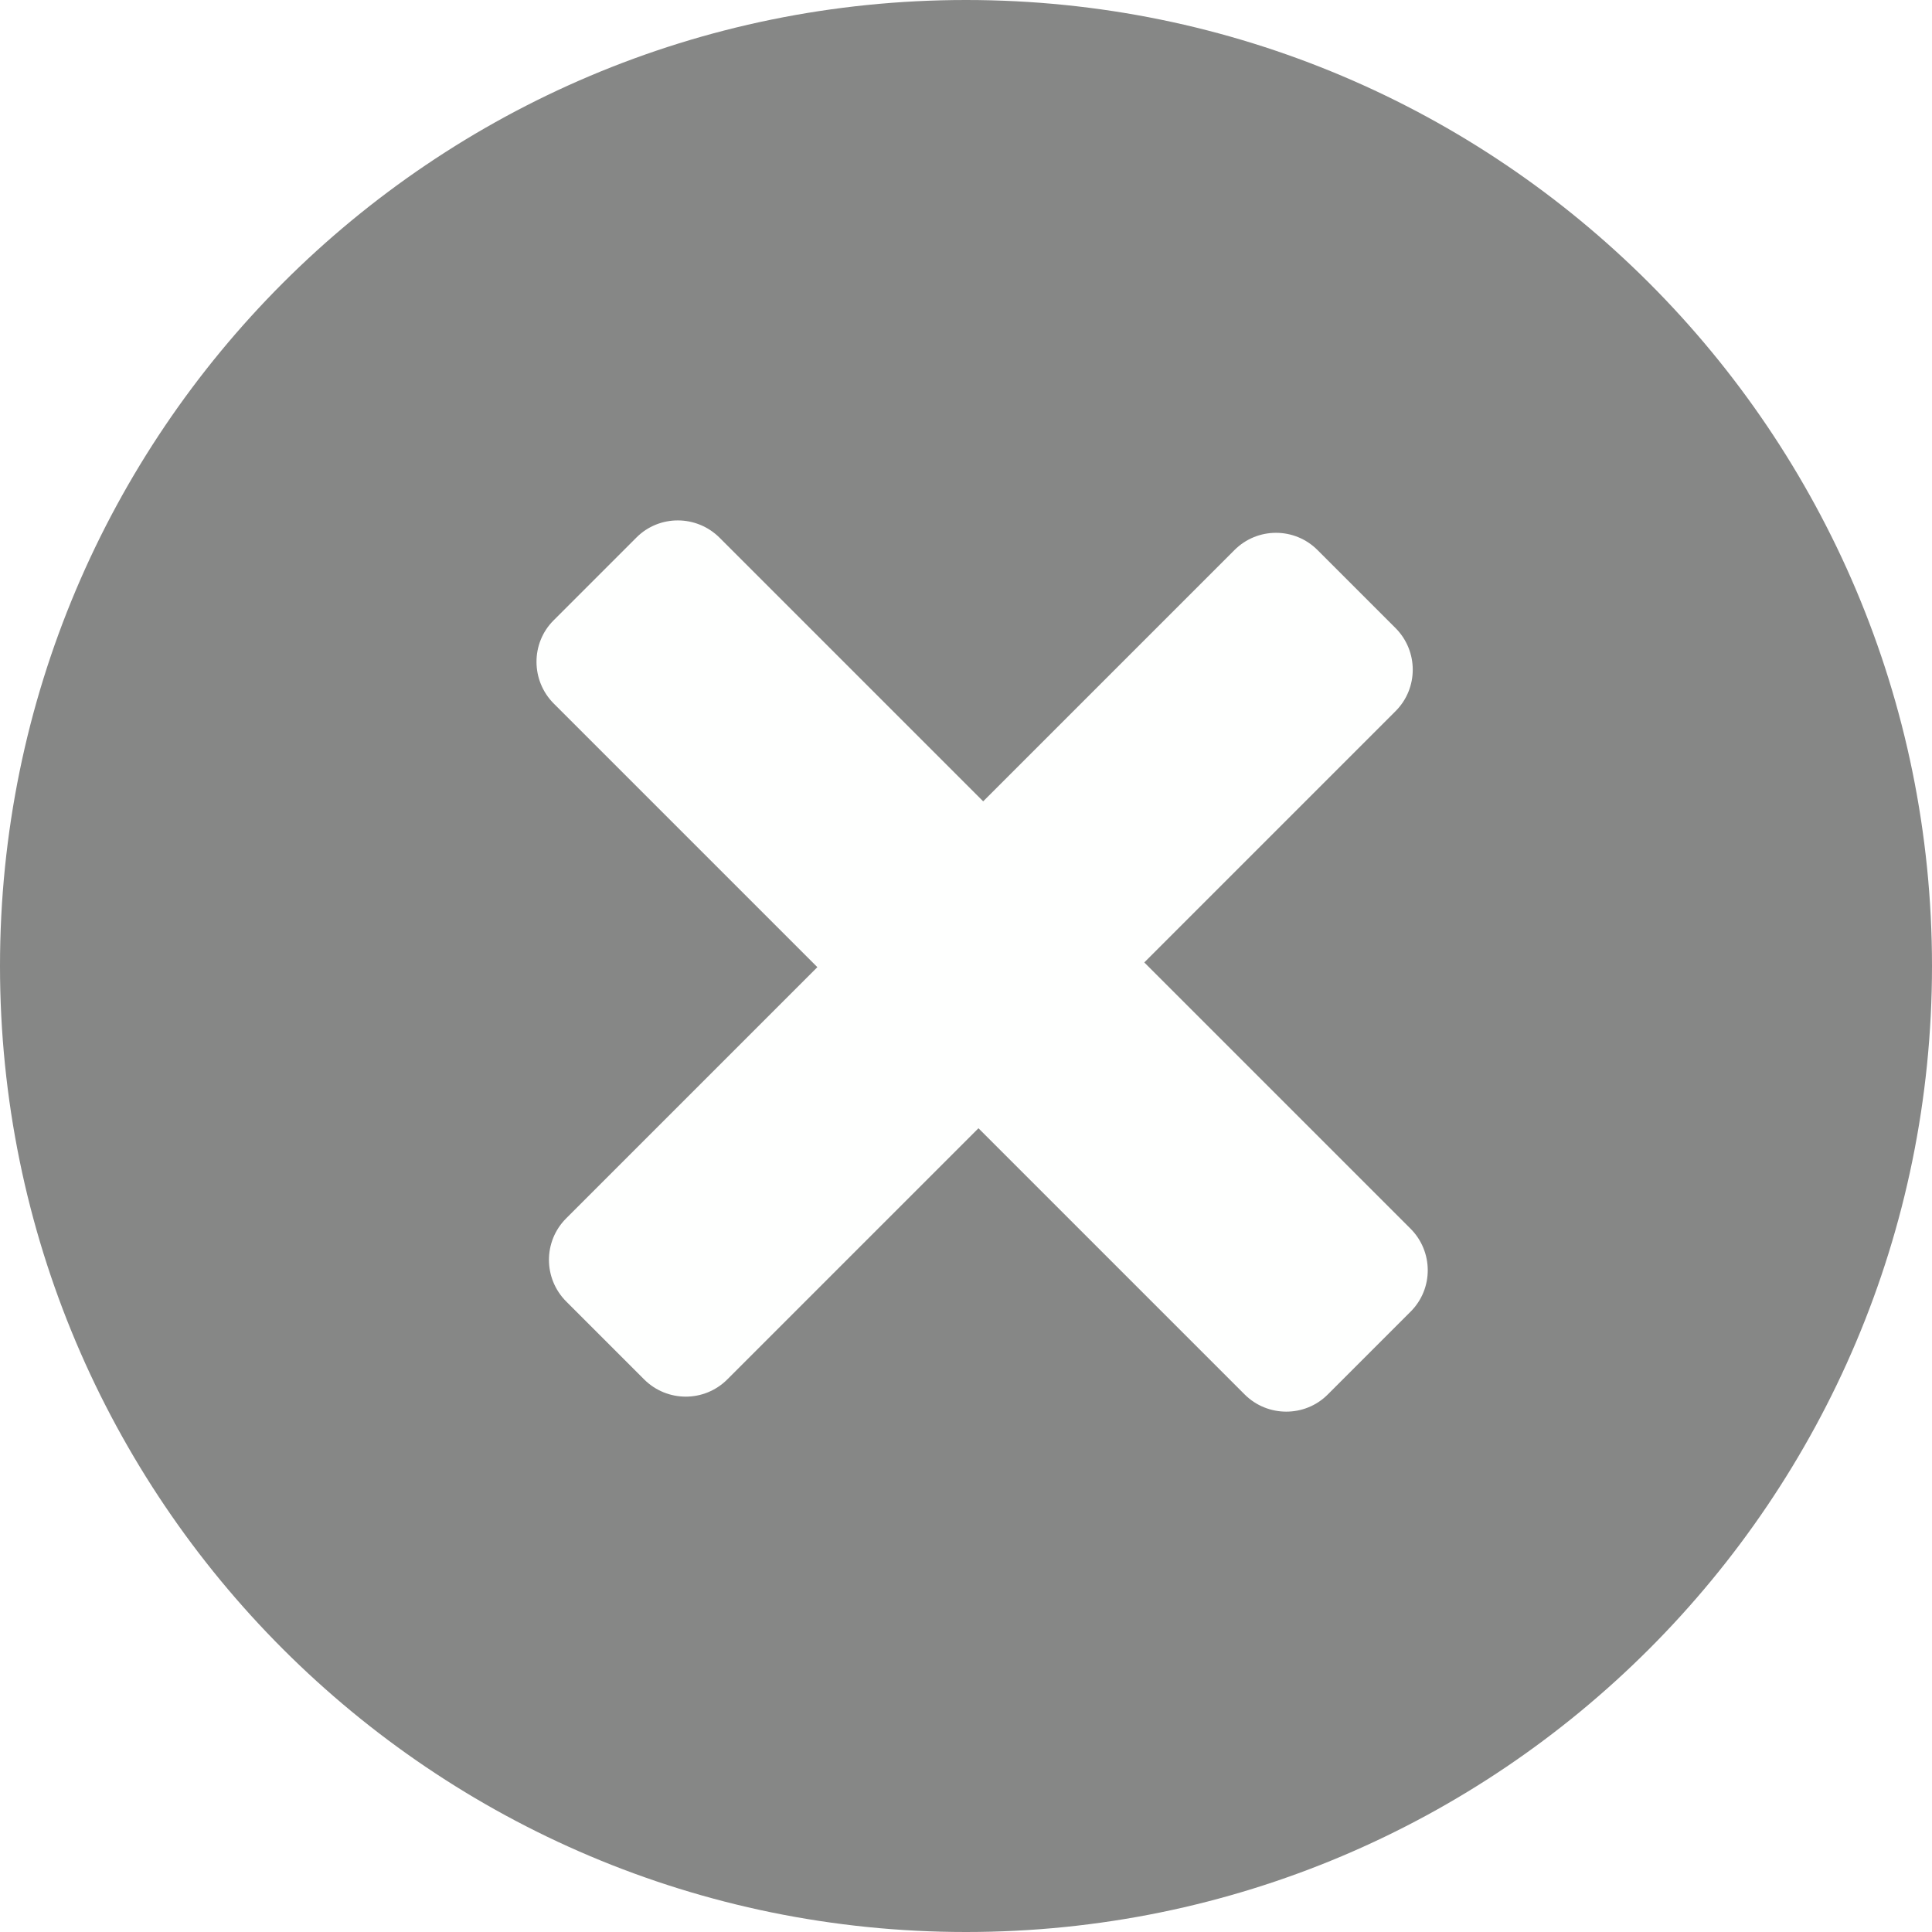
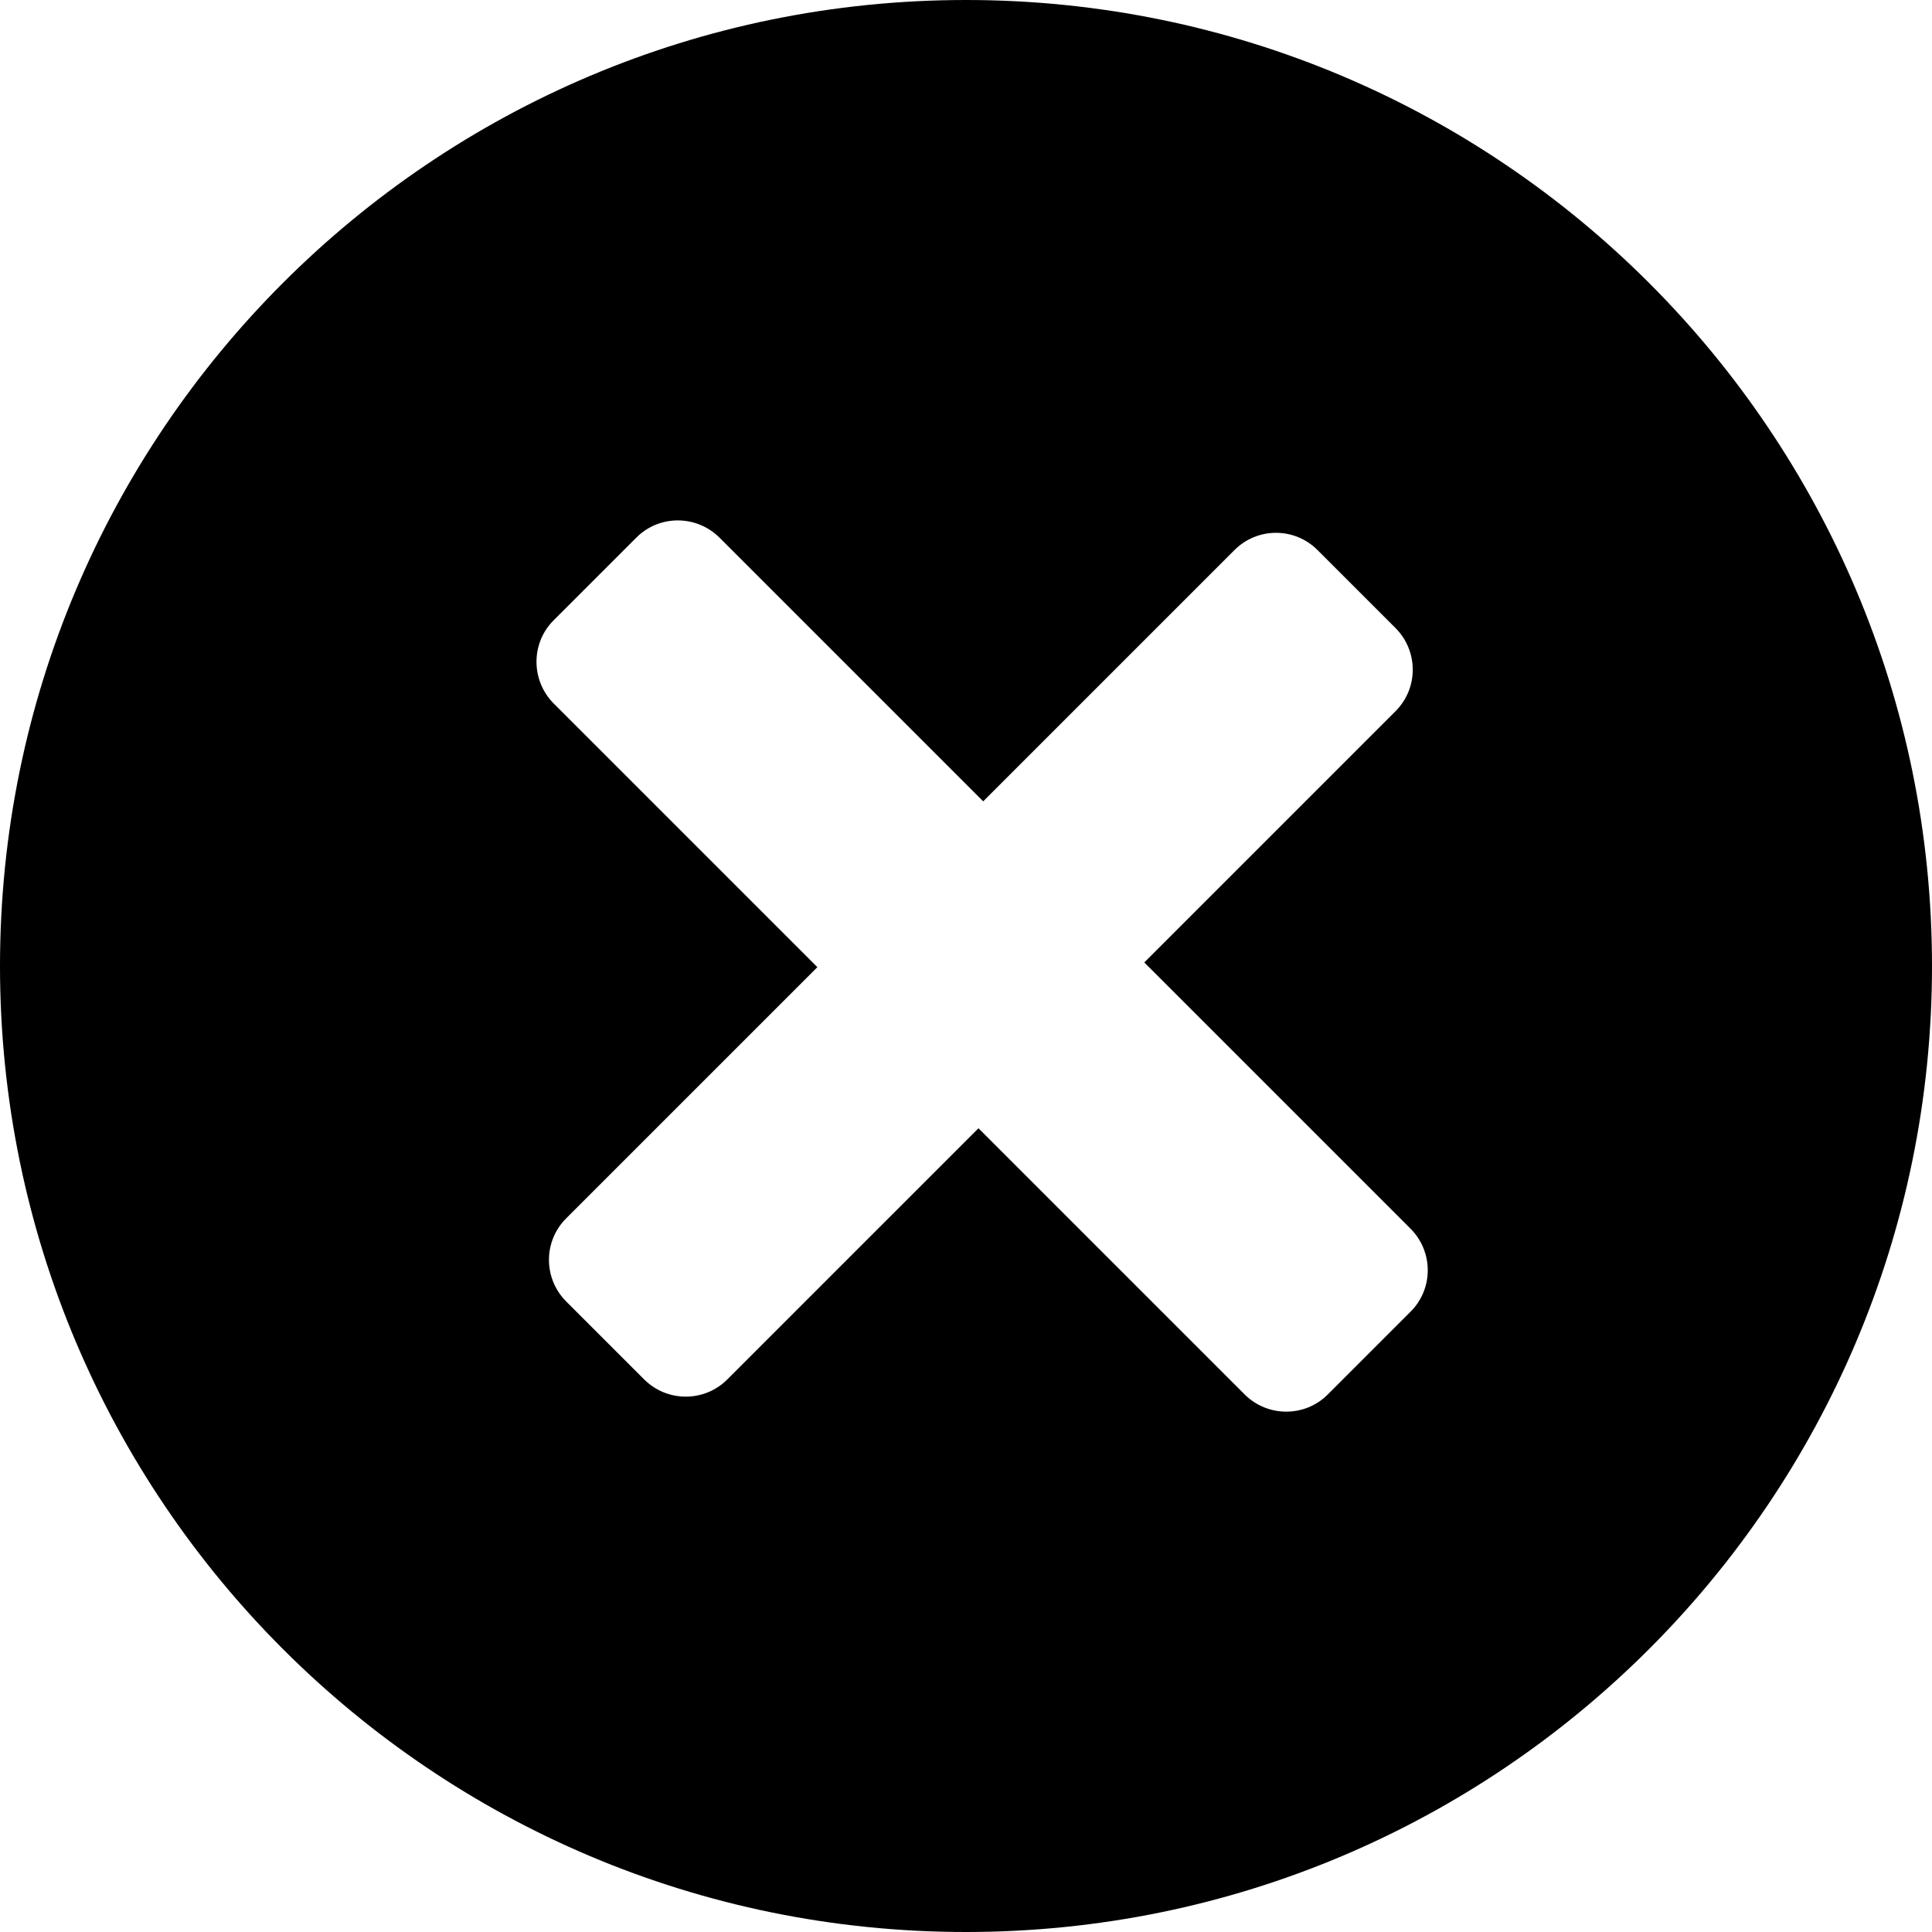
<svg xmlns="http://www.w3.org/2000/svg" width="60px" height="60px" viewBox="0 0 60 60" version="1.1">
  <description>Created with Sketch (http://www.bohemiancoding.com/sketch)</description>
  <defs />
-   <g id="Page 1" fill="rgb(215,215,215)" fill-rule="evenodd">
-     <path d="M30,60 C46.569,60 60,46.569 60,30 C60,13.431 46.569,0 30,0 C13.431,0 0,13.431 0,30 C0,46.569 13.431,60 30,60 Z M30,60" id="Oval 1" fill="rgb(134,135,134)" />
-     <path d="M45.178,26.408 L34.14,26.408 L34.14,14.832 C34.14,13.821 33.324,13 32.322,13 L28.675,13 C27.679,13 26.857,13.821 26.857,14.832 L26.857,26.408 L15.825,26.408 C14.813,26.408 14,27.226 14,28.237 L14,31.654 C14,32.665 14.816,33.483 15.825,33.483 L26.857,33.483 L26.857,45.174 C26.857,46.182 27.679,47 28.675,47 L32.322,47 C33.327,47 34.14,46.182 34.14,45.174 L34.14,33.483 L45.178,33.483 C46.184,33.483 47,32.665 47,31.654 L47,28.237 C47.003,27.223 46.184,26.408 45.178,26.408 L45.178,26.408 L45.178,26.408" id="Shape" fill="rgb(254,255,254)" transform="translate(30.5, 30) rotate(-45) translate(-30.5, -30)" />
+   <g id="Page-1" stroke="none" stroke-width="1" fill="none" fill-rule="evenodd">
+     <g id="search-box-dismiss-x">
+       <g id="Page-1">
+         <path d="M30,60 C46.569,60 60,46.569 60,30 C60,13.431 46.569,0 30,0 C13.431,0 0,13.431 0,30 C0,46.569 13.431,60 30,60 L30,60 Z" id="Oval-1" fill="#000000" />
+         <path d="M45.178,26.408 L34.14,26.408 L34.14,14.832 C34.14,13.821 33.324,13 32.322,13 L28.675,13 C27.679,13 26.857,13.821 26.857,14.832 L26.857,26.408 L15.825,26.408 C14.813,26.408 14,27.226 14,28.237 L14,31.654 C14,32.665 14.816,33.483 15.825,33.483 L26.857,33.483 L26.857,45.174 C26.857,46.182 27.679,47 28.675,47 L32.322,47 C33.327,47 34.14,46.182 34.14,45.174 L34.14,33.483 L45.178,33.483 C46.184,33.483 47,32.665 47,31.654 L47,28.237 C47.003,27.223 46.184,26.408 45.178,26.408 L45.178,26.408" id="Shape" fill="#FEFFFE" transform="translate(30.5, 30) rotate(-45) translate(-30.5, -30) " />
+       </g>
+     </g>
  </g>
</svg>
